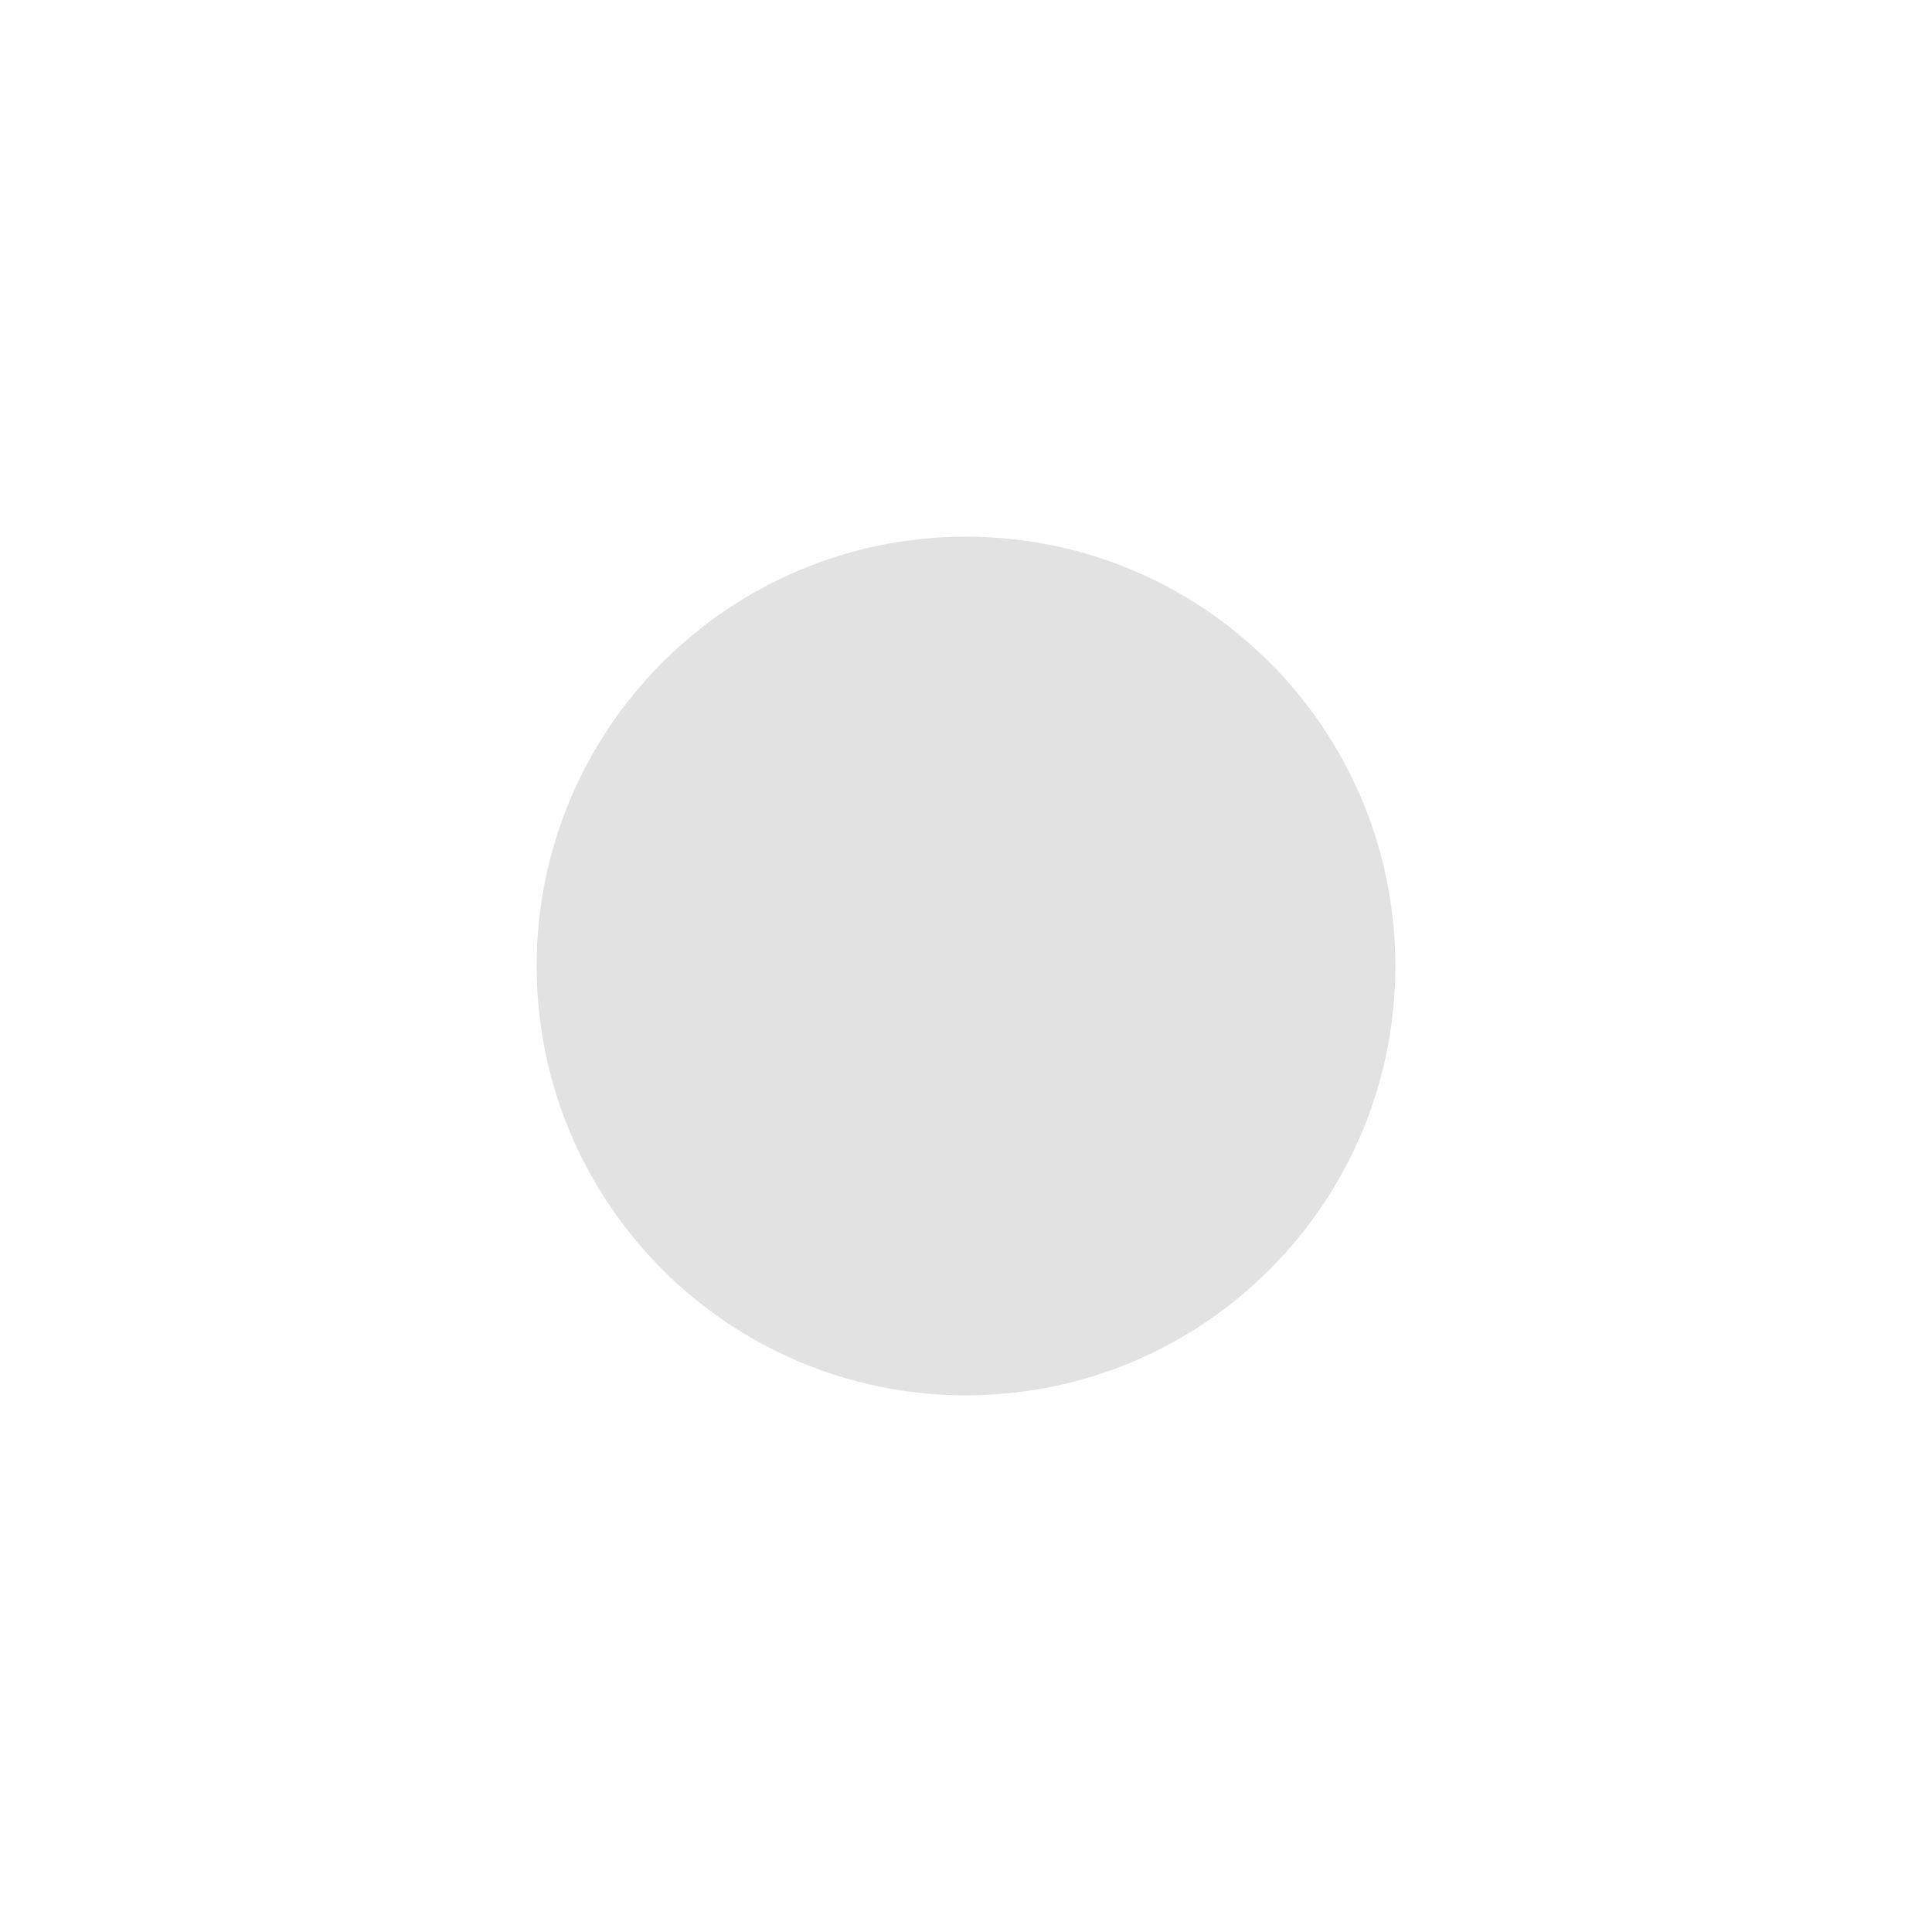
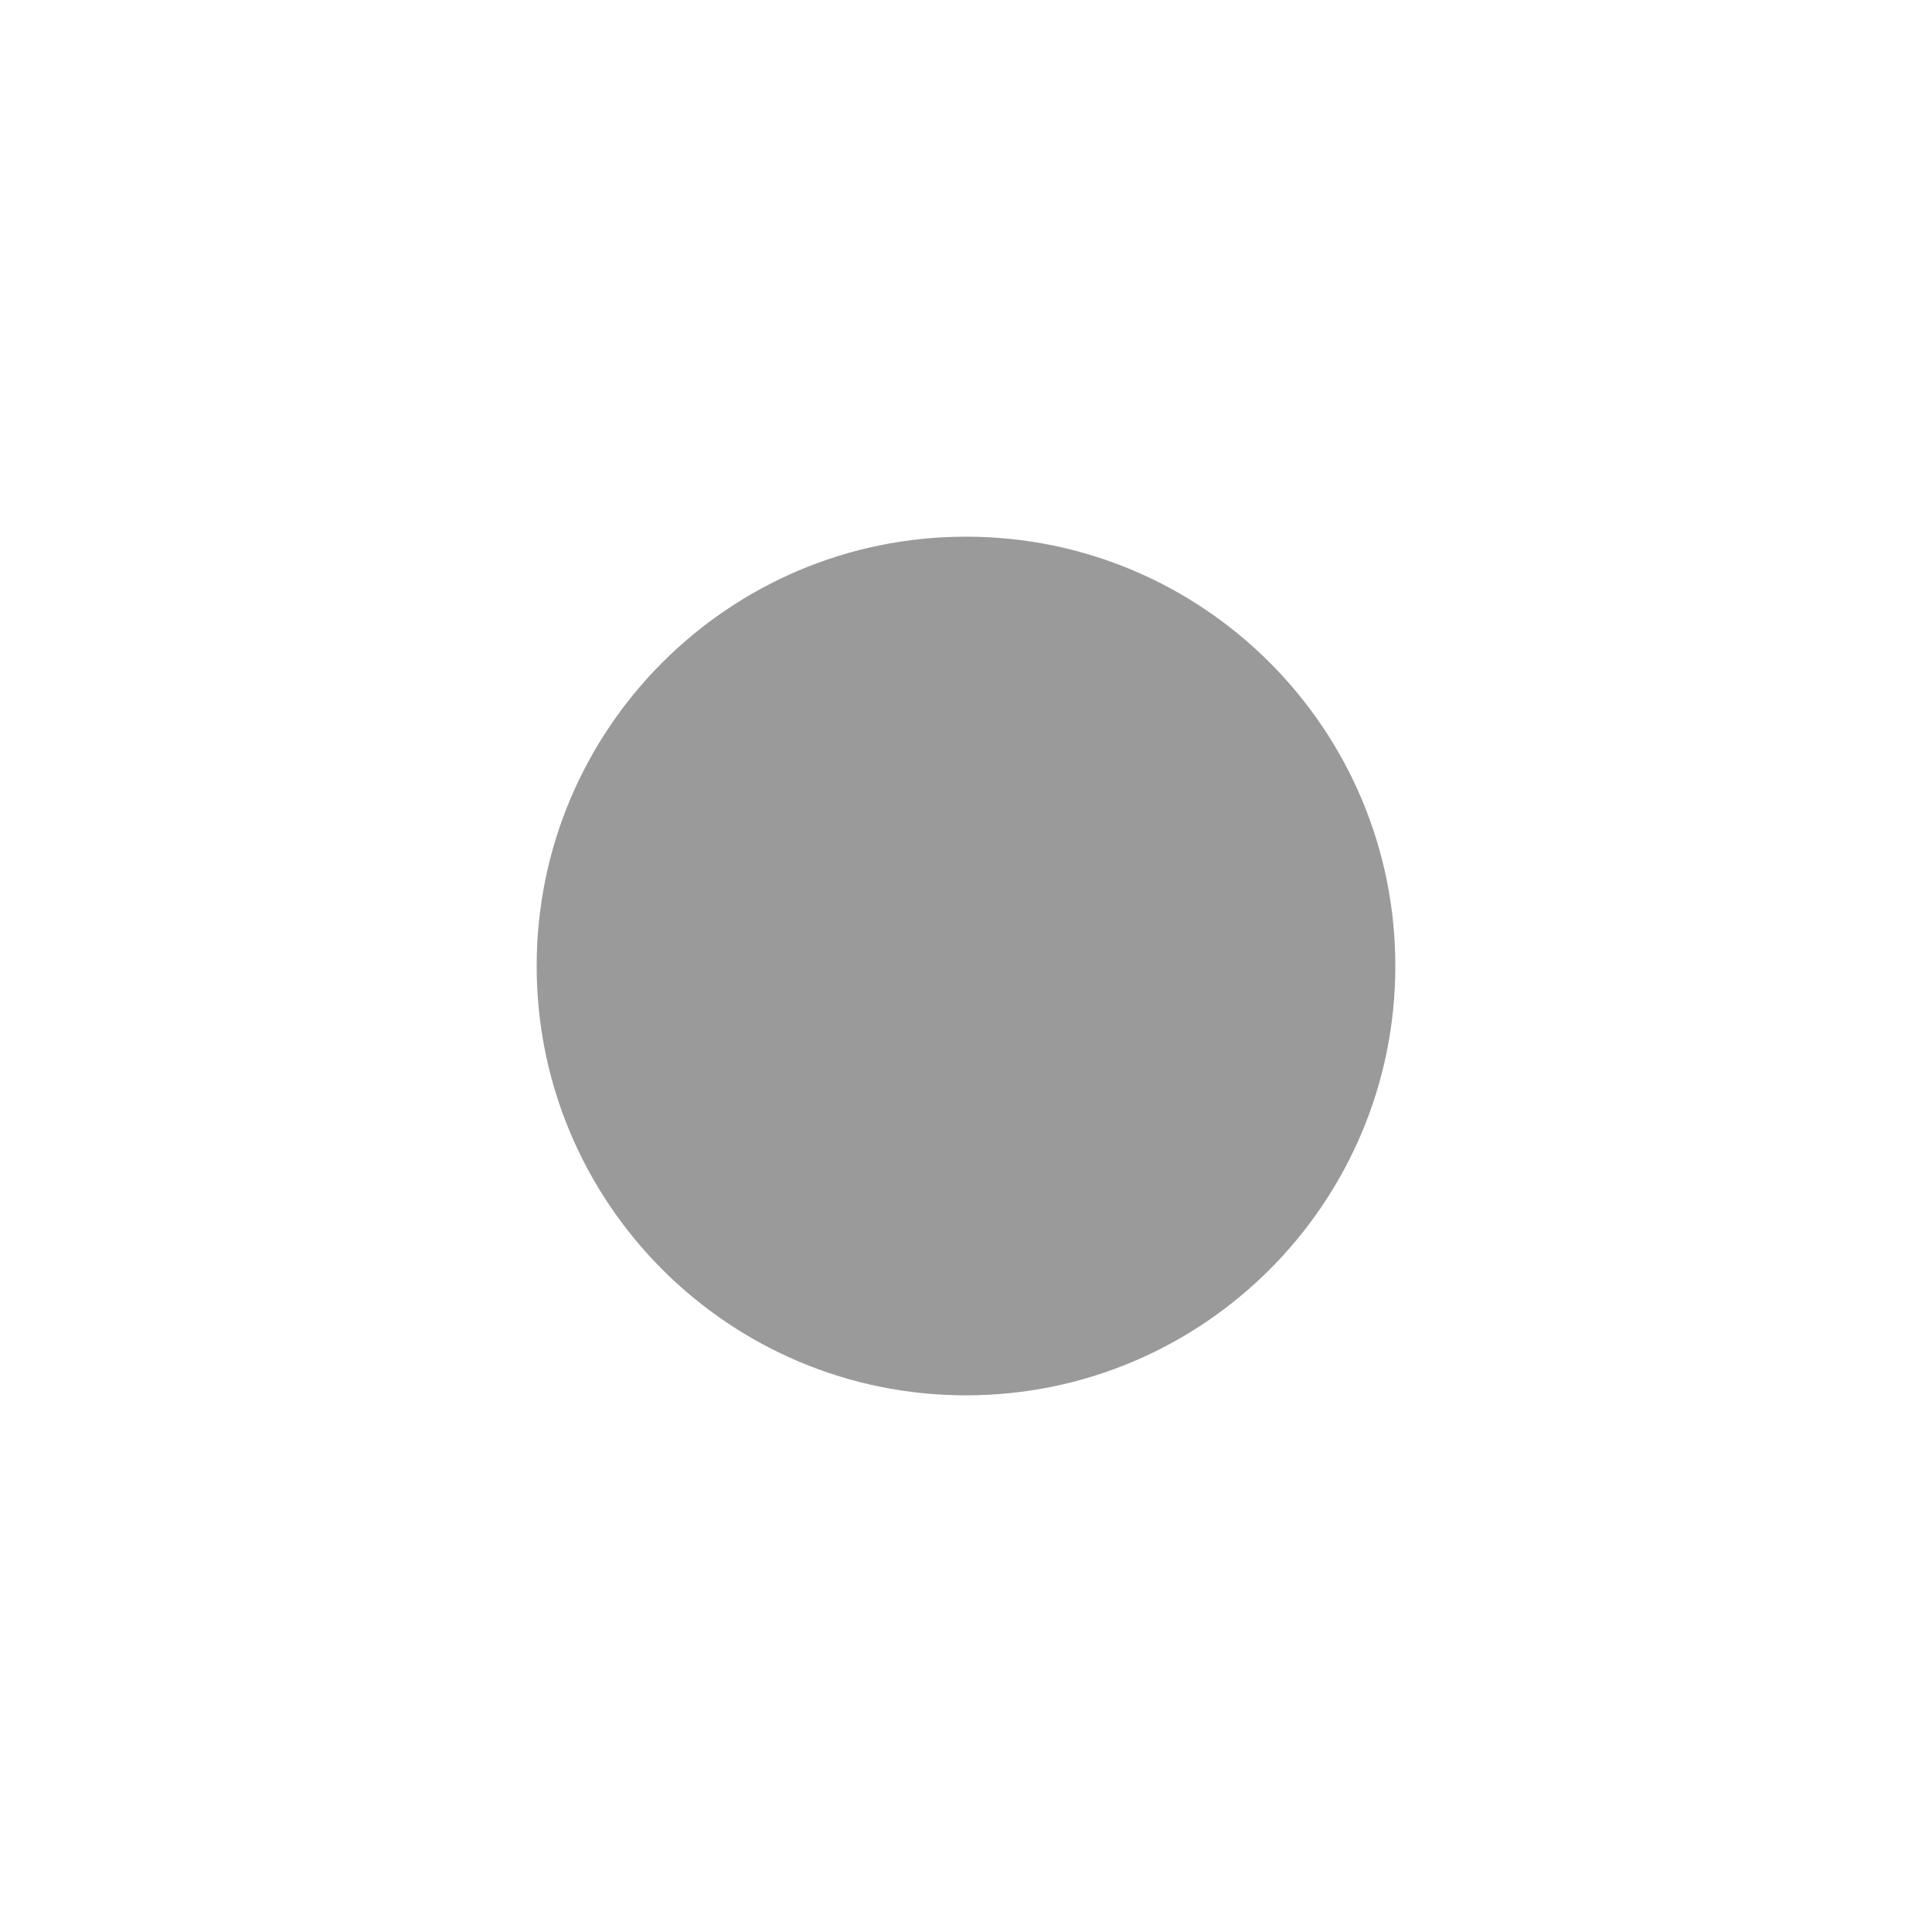
- <svg xmlns="http://www.w3.org/2000/svg" version="1.1" id="svg5266" x="0px" y="0px" viewBox="0 0 18 18" style="enable-background:new 0 0 18 18;" xml:space="preserve">
-   <style type="text/css">
- 	.st0{fill:#E2E2E2;}
- </style>
-   <g id="layer1" transform="translate(0,2)">
-     <circle id="path4136" class="st0" cx="9" cy="7" r="4" />
+ <svg xmlns="http://www.w3.org/2000/svg" xmlns:ns1="http://www.openswatchbook.org/uri/2009/osb" xmlns:xlink="http://www.w3.org/1999/xlink" width="18" height="18" id="svg5266" version="1.1">
+   <defs id="defs5268">
+     <linearGradient ns1:paint="solid" id="selected_bg_color">
+       <stop id="stop4137" offset="0" style="stop-color:#9a9a9a;stop-opacity:1;" />
+     </linearGradient>
+     <linearGradient gradientUnits="userSpaceOnUse" y2="11" x2="9" y1="3" x1="9" id="linearGradient4139" xlink:href="#selected_bg_color" />
+     <linearGradient gradientUnits="userSpaceOnUse" y2="11" x2="9" y1="3" x1="9" id="linearGradient4139-229" xlink:href="#selected_bg_color-749" />
+     <linearGradient ns1:paint="solid" id="selected_bg_color-749">
+       <stop id="stop3345" offset="0" style="stop-color:#9a9a9a;stop-opacity:1;" />
+     </linearGradient>
+   </defs>
+   <g transform="translate(0,2)" id="layer1">
+     <circle r="4" cy="7" cx="9" id="path4136" style="opacity:1;fill:url(#linearGradient4139-229);fill-opacity:1;stroke:none;stroke-opacity:0.706" />
  </g>
</svg>
